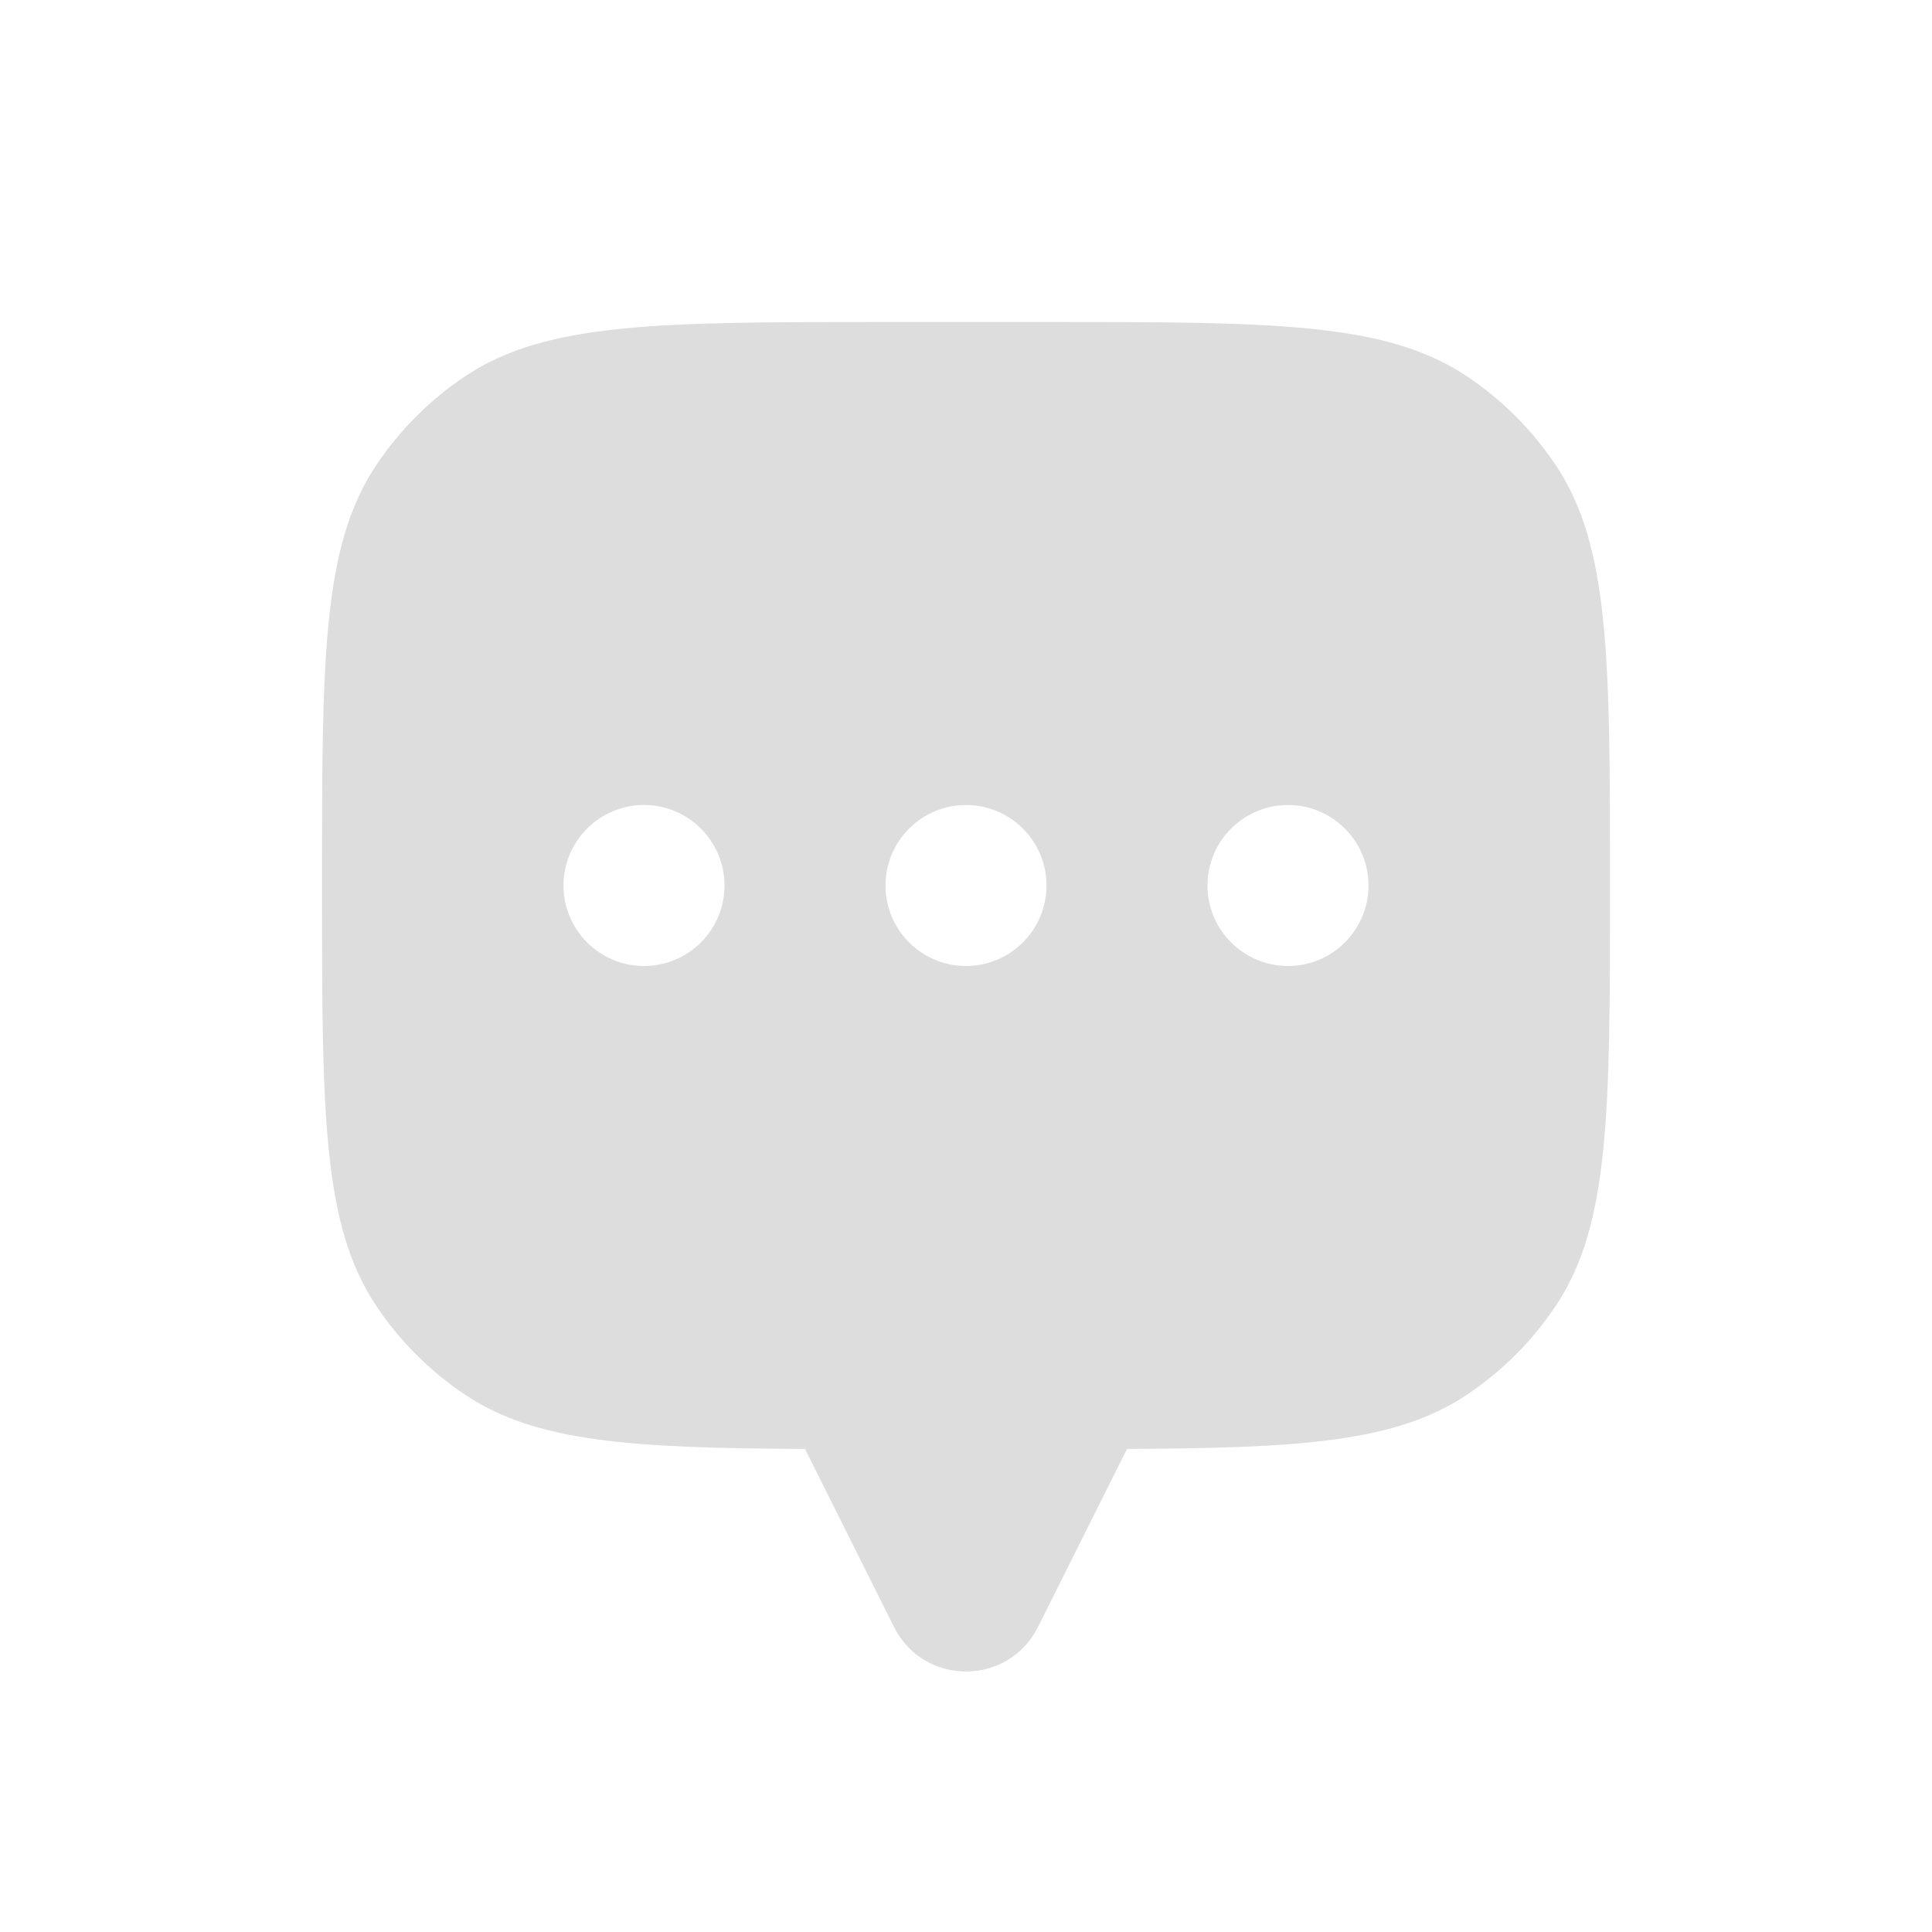
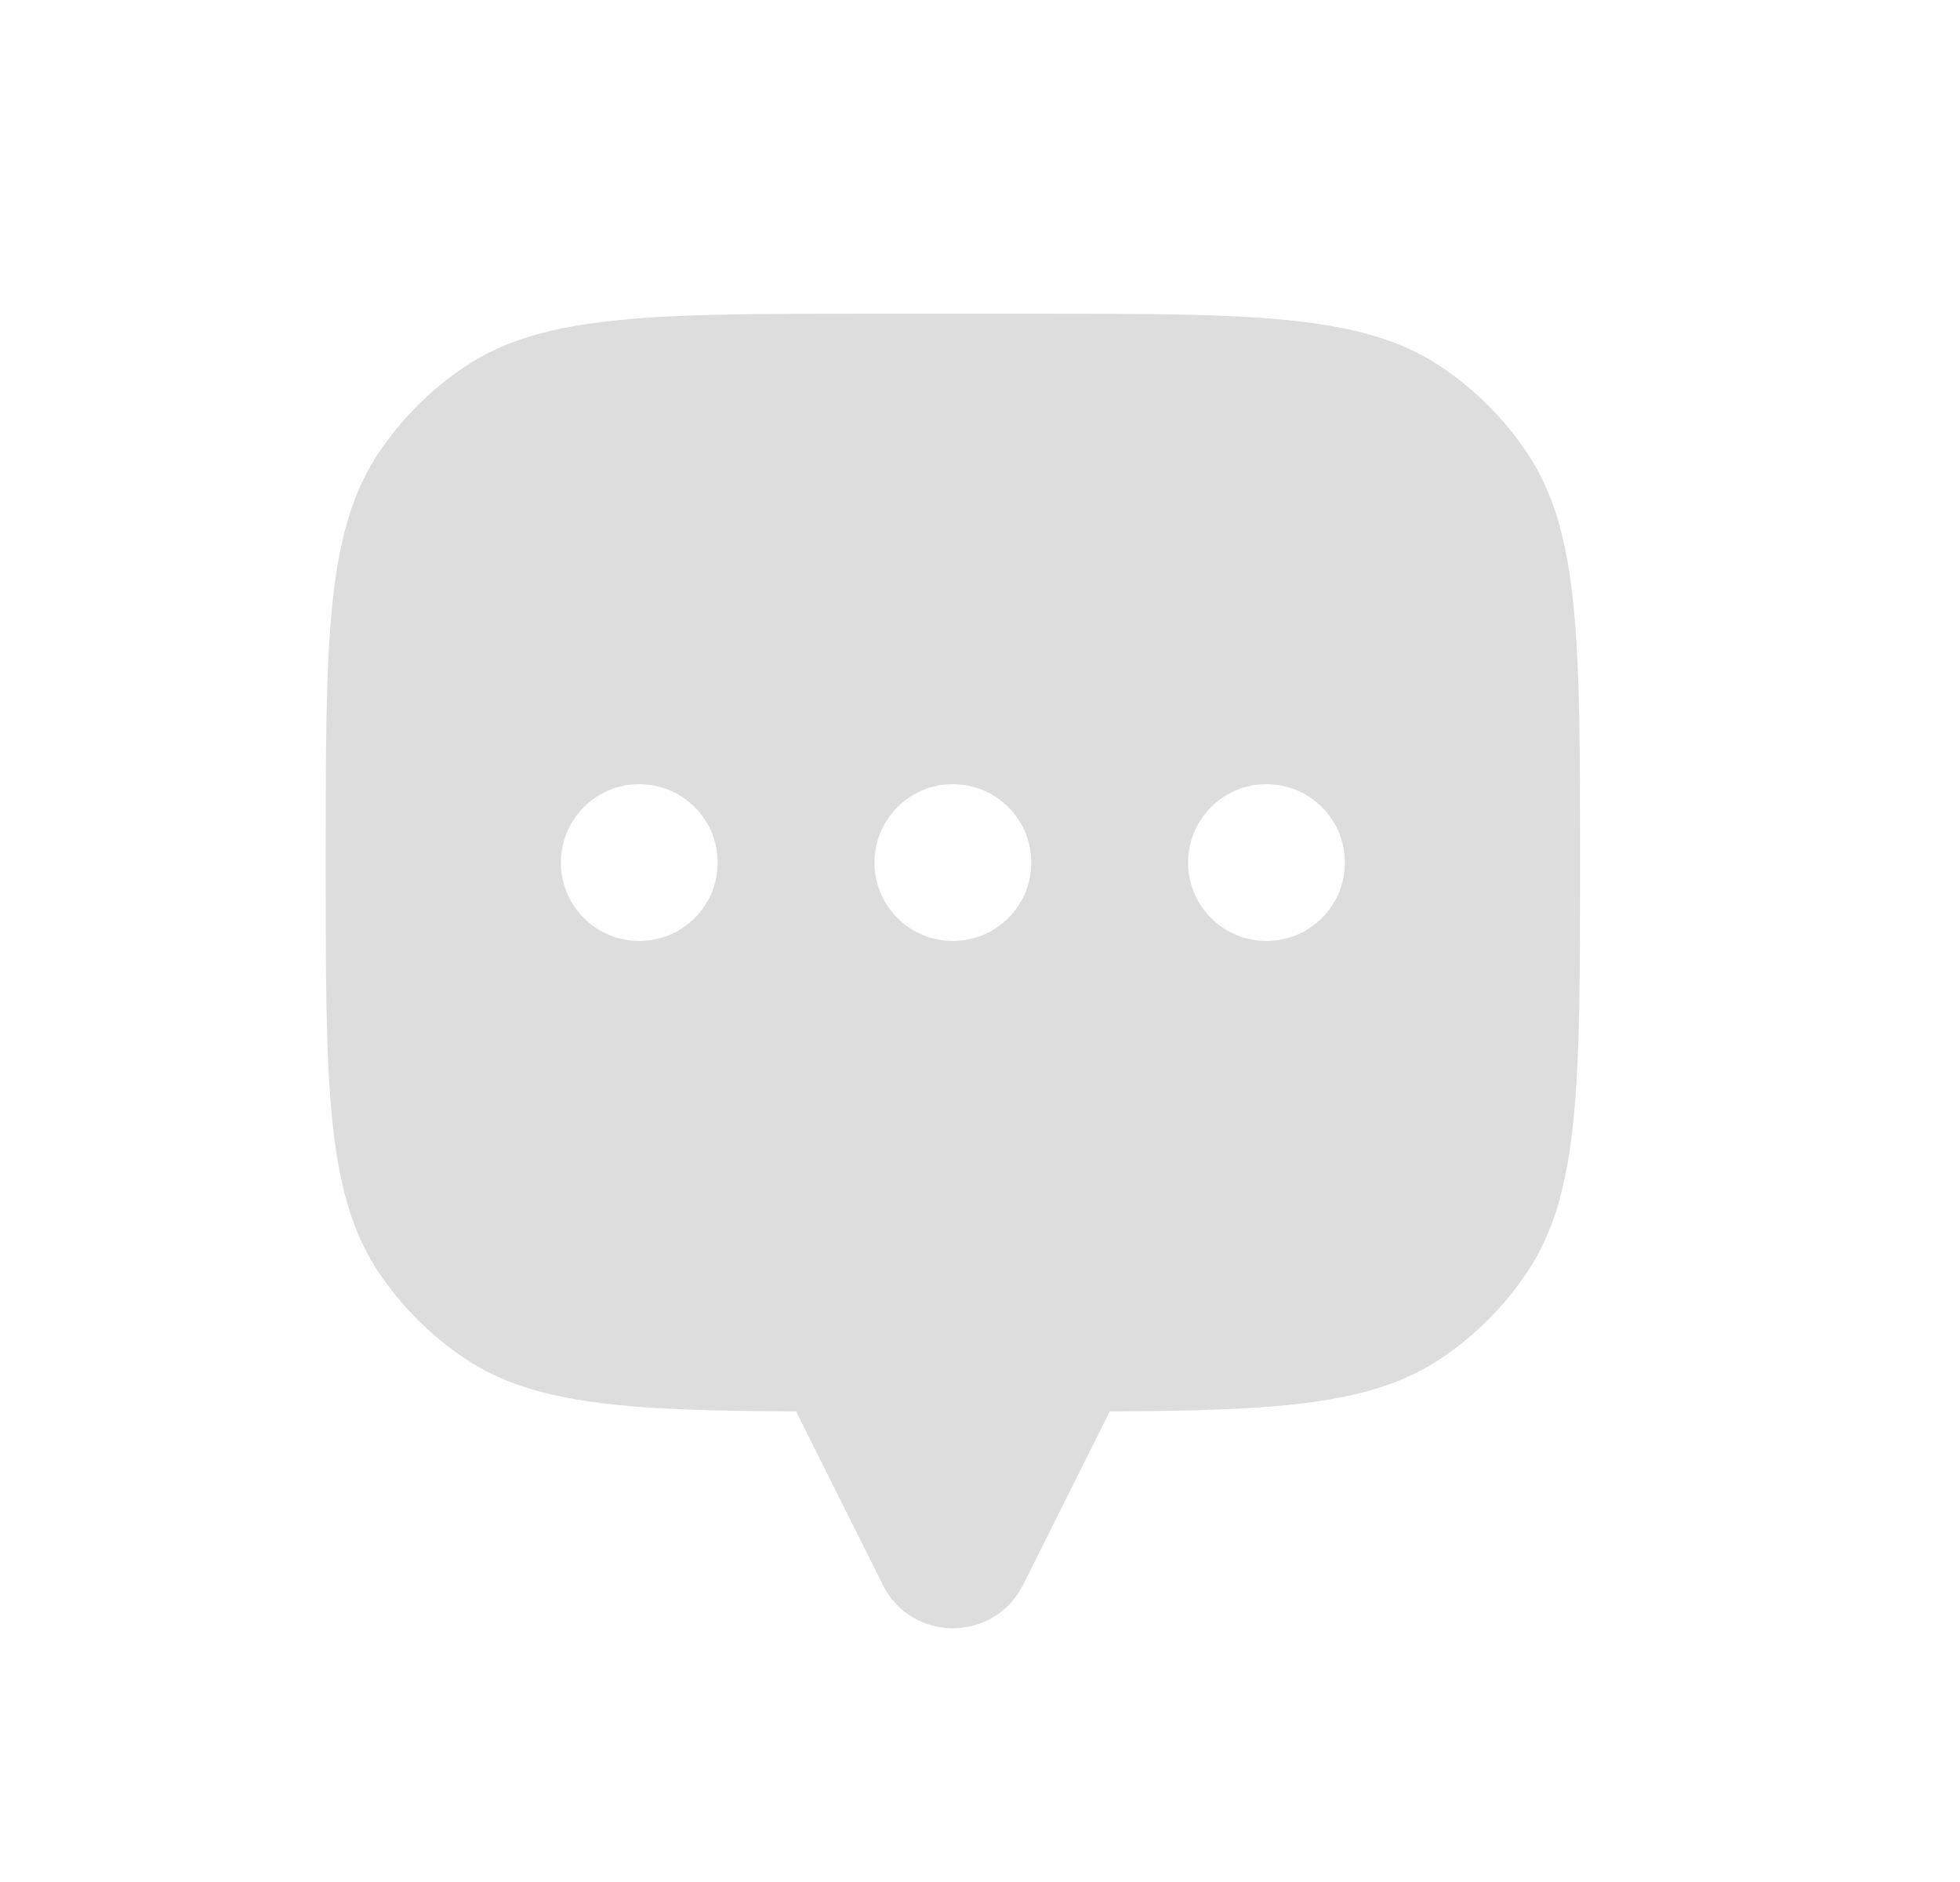
- <svg xmlns="http://www.w3.org/2000/svg" width="24" height="24" viewBox="0 0 24 24" fill="none">
-   <path fill-rule="evenodd" clip-rule="evenodd" d="M20 11C20 8.191 20 6.787 19.326 5.778C19.034 5.341 18.659 4.966 18.222 4.674C17.213 4 15.809 4 13 4H11C8.191 4 6.787 4 5.778 4.674C5.341 4.966 4.966 5.341 4.674 5.778C4 6.787 4 8.191 4 11C4 13.809 4 15.213 4.674 16.222C4.966 16.659 5.341 17.034 5.778 17.326C6.659 17.915 7.842 17.989 10 17.999V18L11.106 20.211C11.474 20.948 12.526 20.948 12.894 20.211L14 18V17.999C16.158 17.989 17.341 17.915 18.222 17.326C18.659 17.034 19.034 16.659 19.326 16.222C20 15.213 20 13.809 20 11ZM8 12C8.552 12 9 11.552 9 11C9 10.448 8.552 10 8 10C7.448 10 7 10.448 7 11C7 11.552 7.448 12 8 12ZM13 11C13 11.552 12.552 12 12 12C11.448 12 11 11.552 11 11C11 10.448 11.448 10 12 10C12.552 10 13 10.448 13 11ZM17 11C17 11.552 16.552 12 16 12C15.448 12 15 11.552 15 11C15 10.448 15.448 10 16 10C16.552 10 17 10.448 17 11Z" fill="#DDDDDD" />
+ <svg xmlns="http://www.w3.org/2000/svg" width="25" height="24" viewBox="0 0 25 24" fill="none">
+   <path fill-rule="evenodd" clip-rule="evenodd" d="M20.154 11C20.154 8.191 20.154 6.787 19.48 5.778C19.188 5.341 18.813 4.966 18.377 4.674C17.368 4 15.963 4 13.154 4H11.154C8.345 4 6.941 4 5.932 4.674C5.495 4.966 5.12 5.341 4.828 5.778C4.154 6.787 4.154 8.191 4.154 11C4.154 13.809 4.154 15.213 4.828 16.222C5.12 16.659 5.495 17.034 5.932 17.326C6.813 17.915 7.997 17.989 10.154 17.999V18L11.26 20.211C11.628 20.948 12.68 20.948 13.049 20.211L14.154 18V17.999C16.312 17.989 17.495 17.915 18.377 17.326C18.813 17.034 19.188 16.659 19.48 16.222C20.154 15.213 20.154 13.809 20.154 11ZM8.154 12C8.707 12 9.154 11.552 9.154 11C9.154 10.448 8.707 10 8.154 10C7.602 10 7.154 10.448 7.154 11C7.154 11.552 7.602 12 8.154 12ZM13.154 11C13.154 11.552 12.707 12 12.154 12C11.602 12 11.154 11.552 11.154 11C11.154 10.448 11.602 10 12.154 10C12.707 10 13.154 10.448 13.154 11ZM17.154 11C17.154 11.552 16.707 12 16.154 12C15.602 12 15.154 11.552 15.154 11C15.154 10.448 15.602 10 16.154 10C16.707 10 17.154 10.448 17.154 11Z" fill="#DDDDDD" />
</svg>
